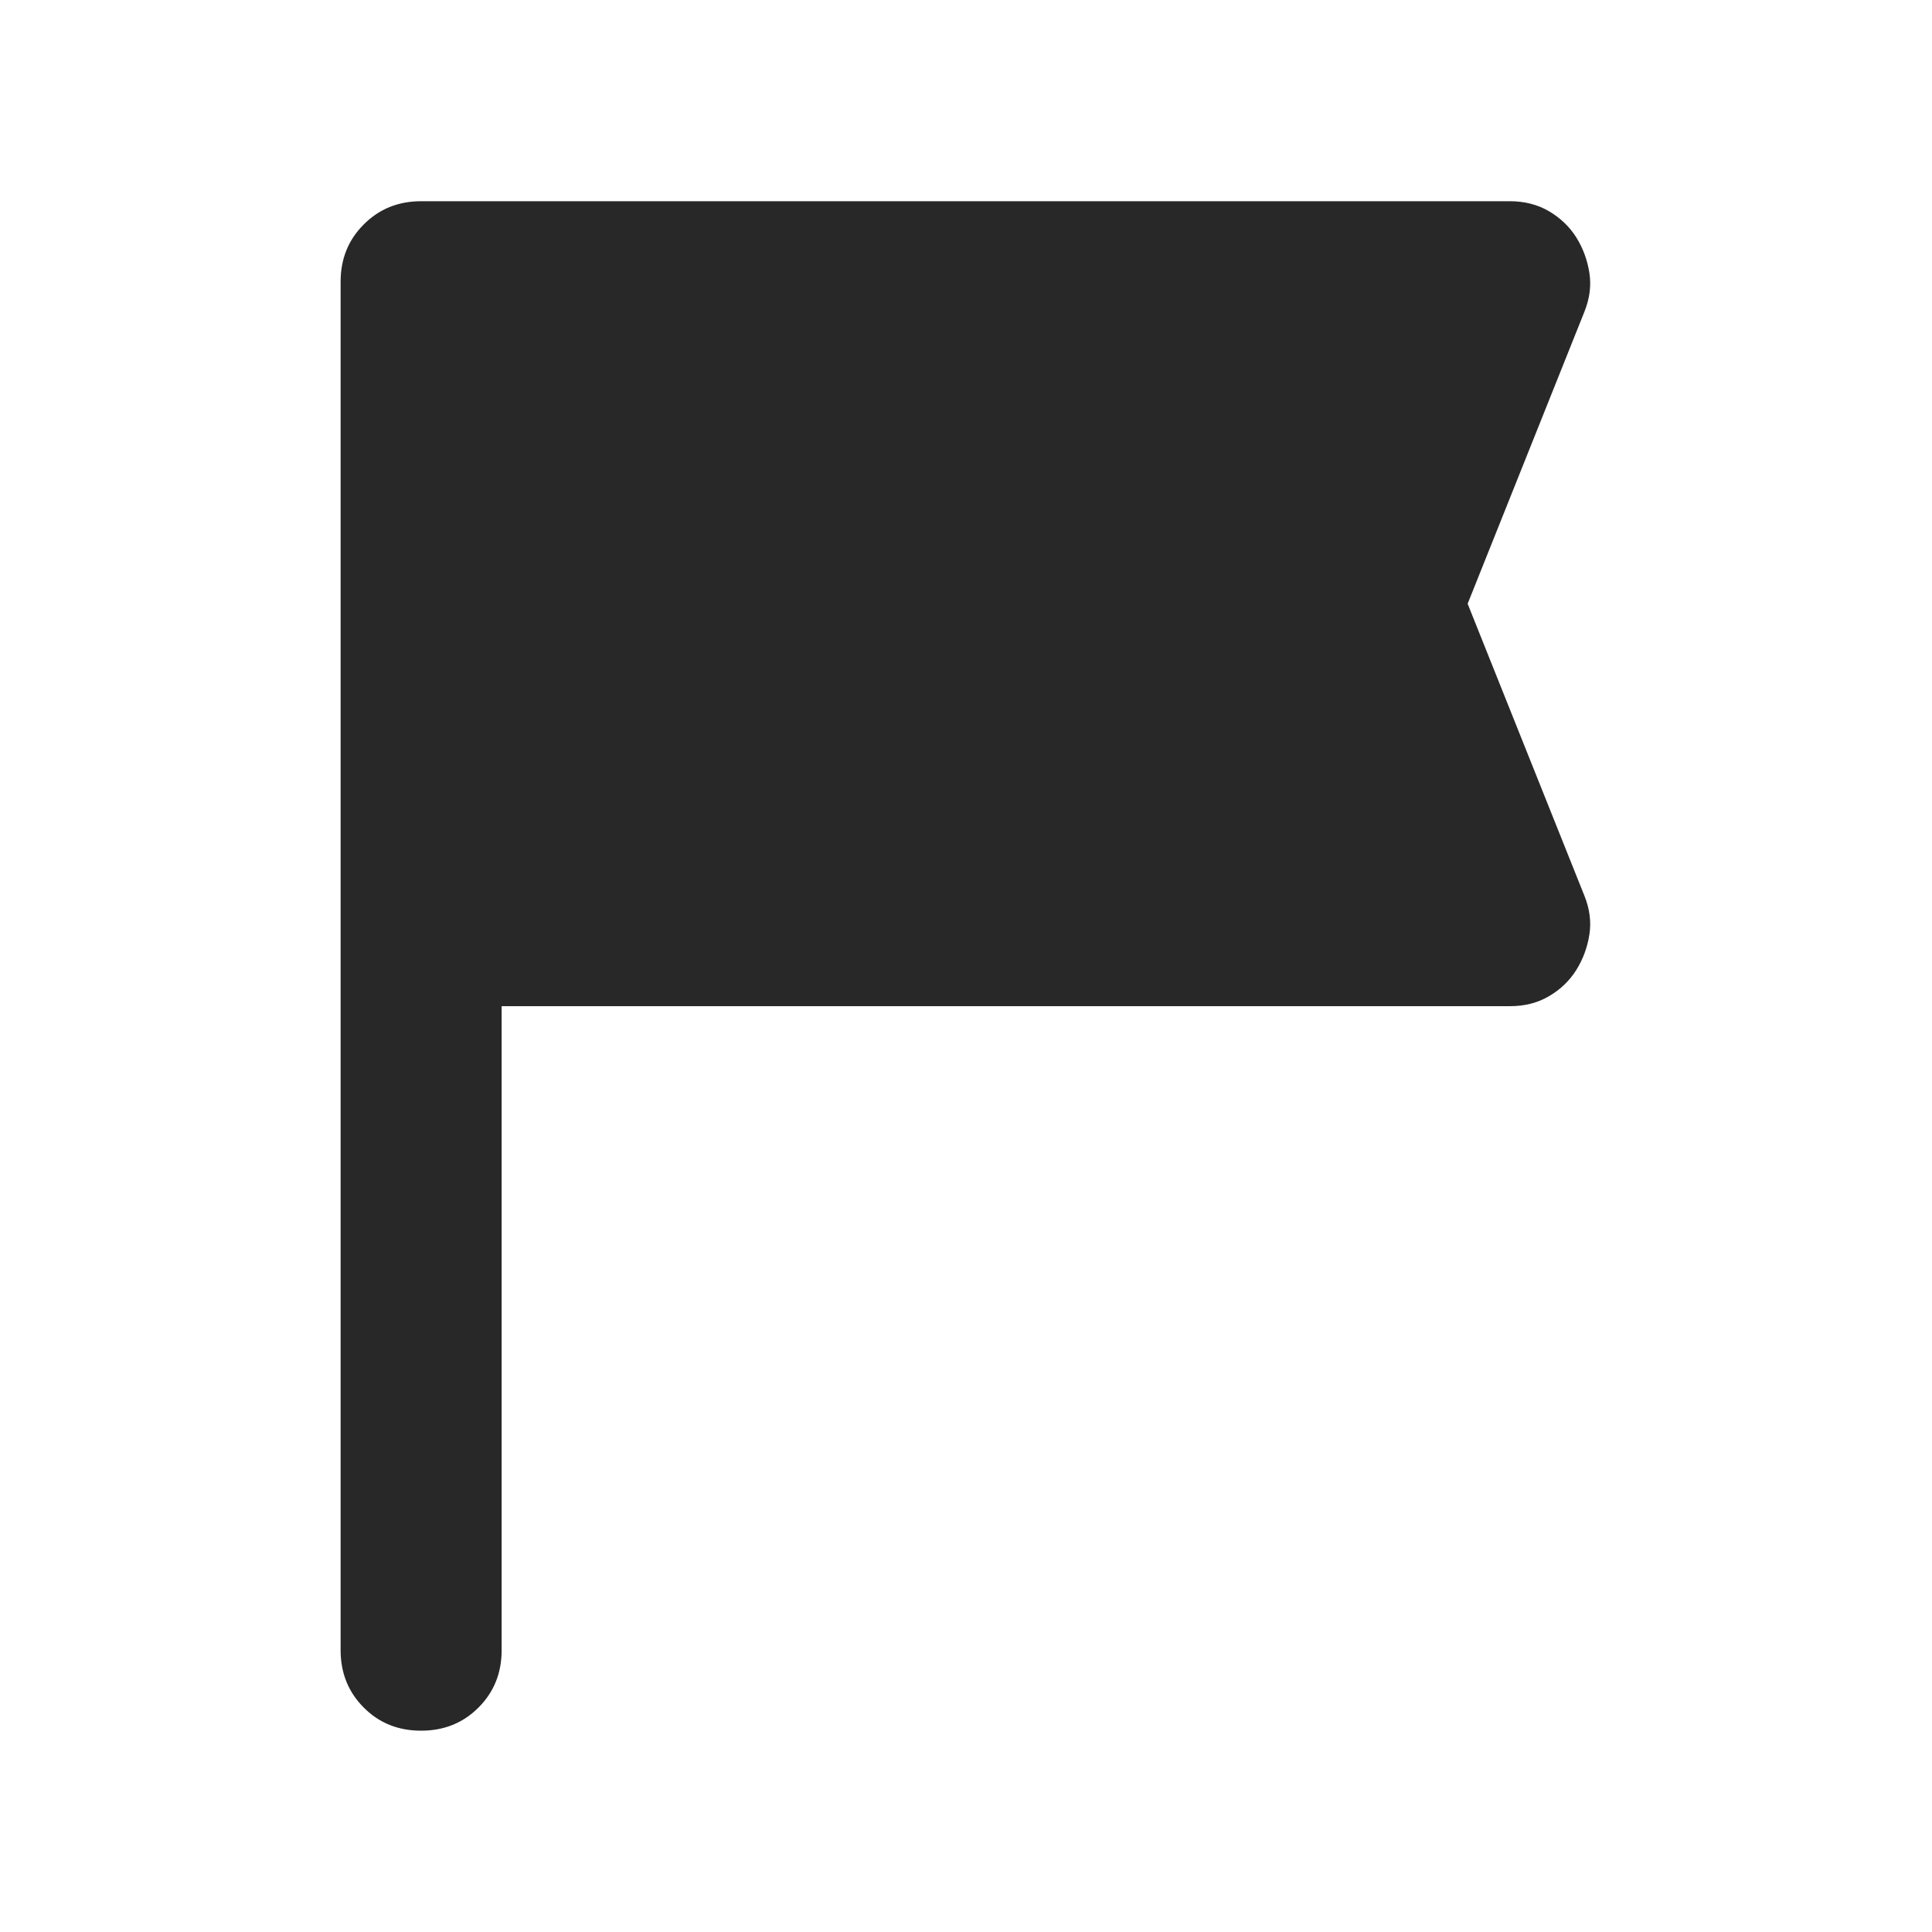
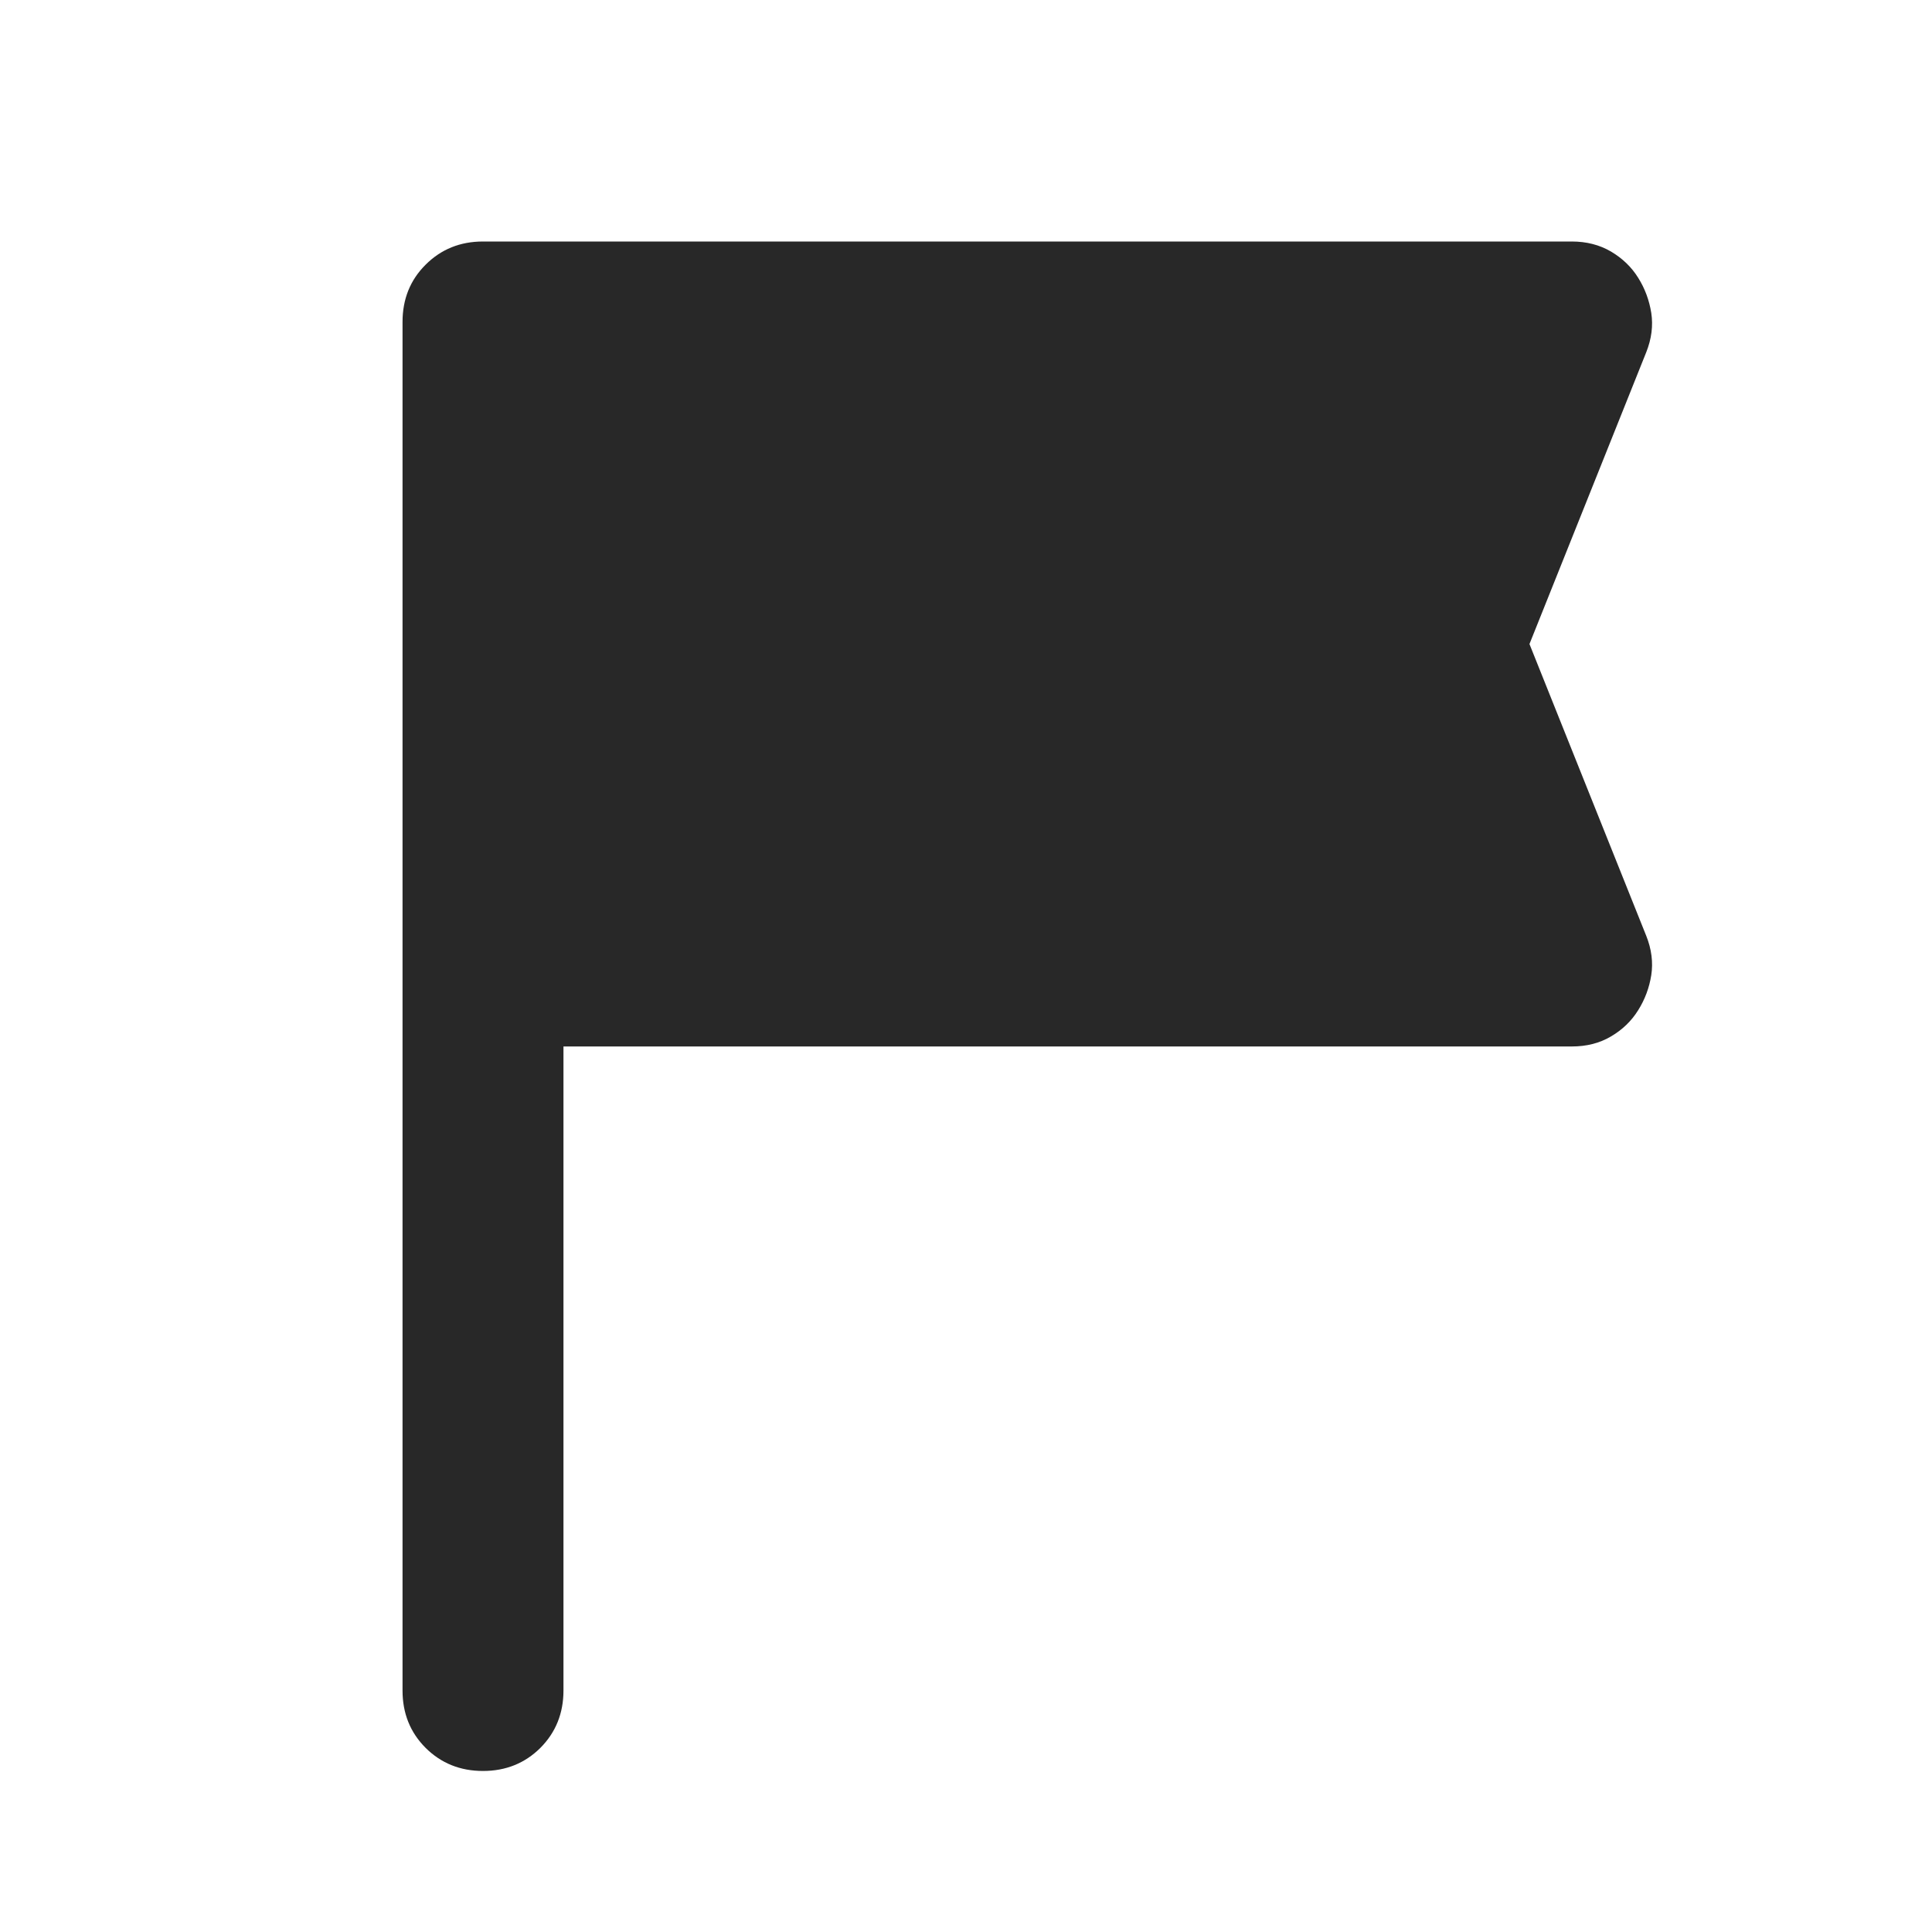
<svg xmlns="http://www.w3.org/2000/svg" width="20" height="20" viewBox="0 0 20 20" fill="none">
-   <path d="M5.193 10.416V17.083C5.193 17.319 5.113 17.517 4.953 17.677C4.793 17.837 4.595 17.916 4.359 17.916C4.123 17.916 3.925 17.837 3.766 17.677C3.606 17.517 3.526 17.319 3.526 17.083V2.916C3.526 2.68 3.606 2.482 3.766 2.323C3.925 2.163 4.123 2.083 4.359 2.083H15.63C15.783 2.083 15.918 2.118 16.036 2.187C16.154 2.257 16.248 2.347 16.318 2.458C16.387 2.569 16.432 2.691 16.453 2.823C16.474 2.955 16.457 3.09 16.401 3.229L15.193 6.25L16.401 9.271C16.457 9.409 16.474 9.545 16.453 9.677C16.432 9.809 16.387 9.93 16.318 10.041C16.248 10.152 16.154 10.243 16.036 10.312C15.918 10.382 15.783 10.416 15.63 10.416H5.193Z" fill="#282828" />
+   <mask id="mask0_751_3990" style="mask-type:alpha" maskUnits="userSpaceOnUse" x="0" y="0" width="20" height="20">
+     <rect width="20" height="20" fill="#D9D9D9" />
+   </mask>
+   <g mask="url(#mask0_751_3990)">
+     <path d="M5.833 10.833V17.5C5.833 17.736 5.753 17.934 5.594 18.094C5.434 18.253 5.236 18.333 5 18.333C4.764 18.333 4.566 18.253 4.406 18.094C4.246 17.934 4.167 17.736 4.167 17.5V3.333C4.167 3.097 4.246 2.899 4.406 2.74C4.566 2.58 4.764 2.5 5 2.5H16.271C16.424 2.5 16.559 2.535 16.677 2.604C16.795 2.674 16.889 2.764 16.958 2.875C17.028 2.986 17.073 3.108 17.094 3.24C17.114 3.372 17.097 3.507 17.042 3.646L15.833 6.667L17.042 9.688C17.097 9.826 17.114 9.962 17.094 10.094C17.073 10.226 17.028 10.347 16.958 10.458C16.889 10.569 16.795 10.66 16.677 10.729C16.559 10.799 16.424 10.833 16.271 10.833H5.833Z" fill="#282828" />
+   </g>
</svg>
